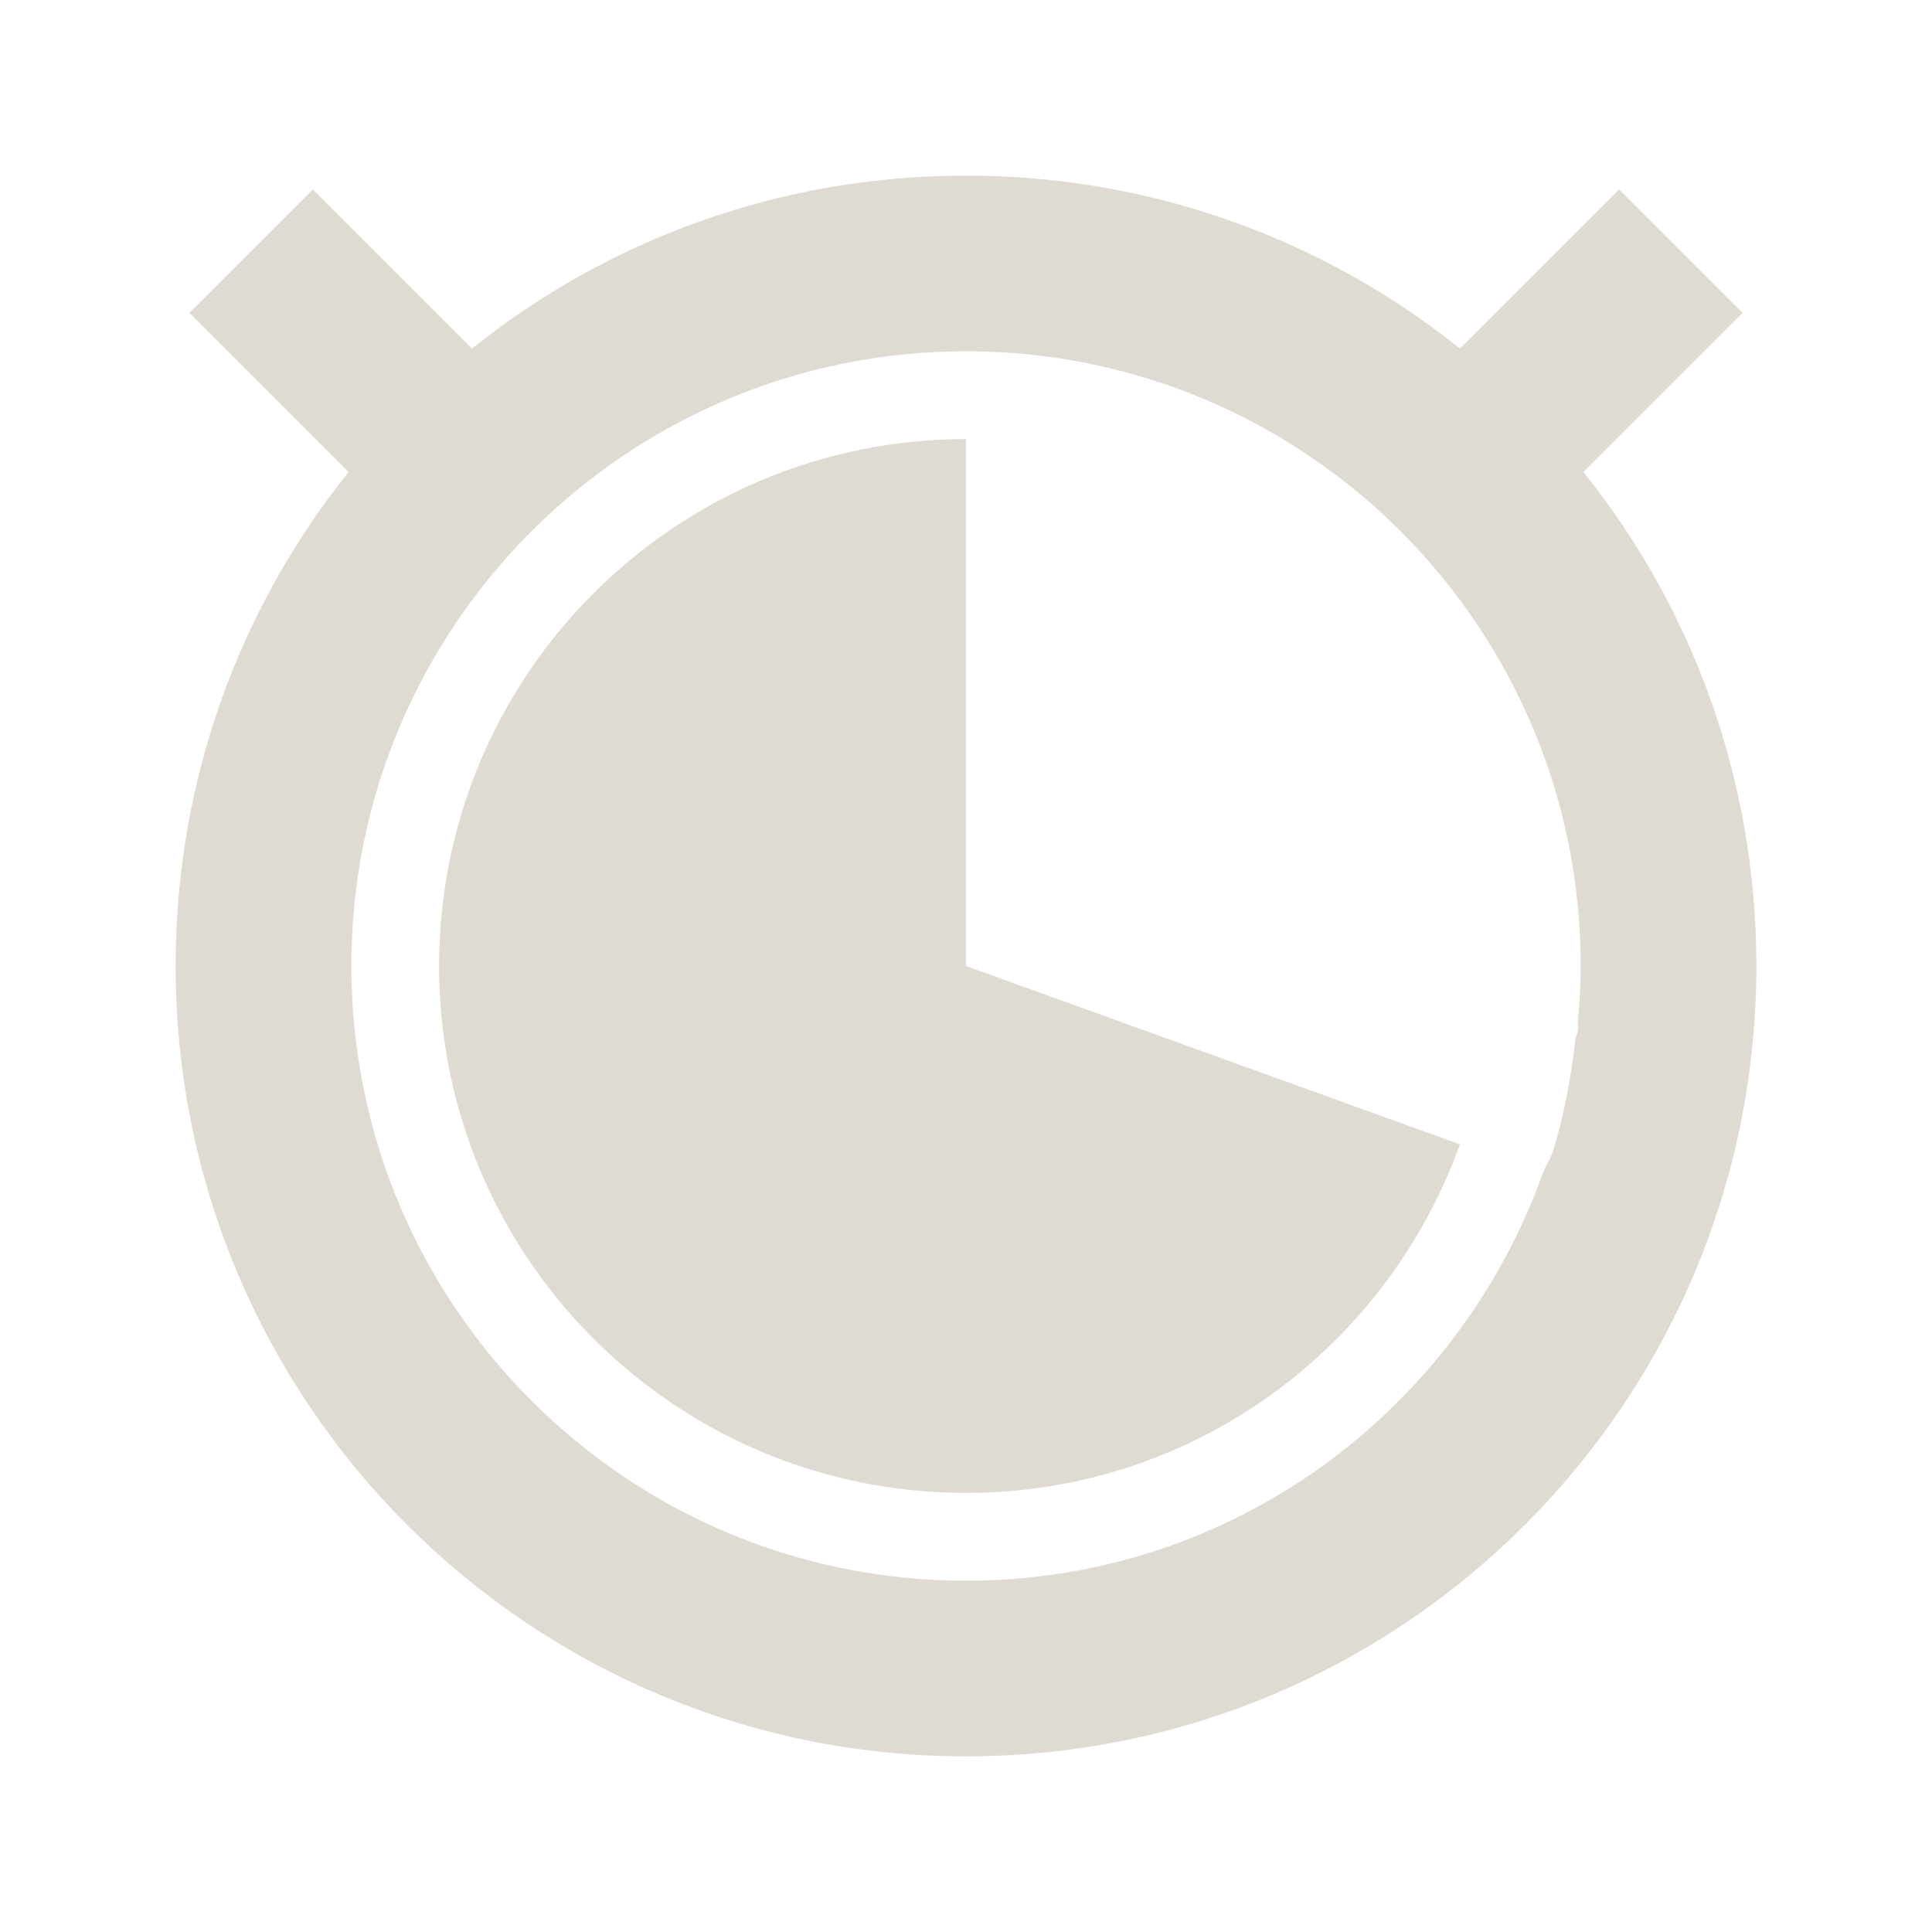
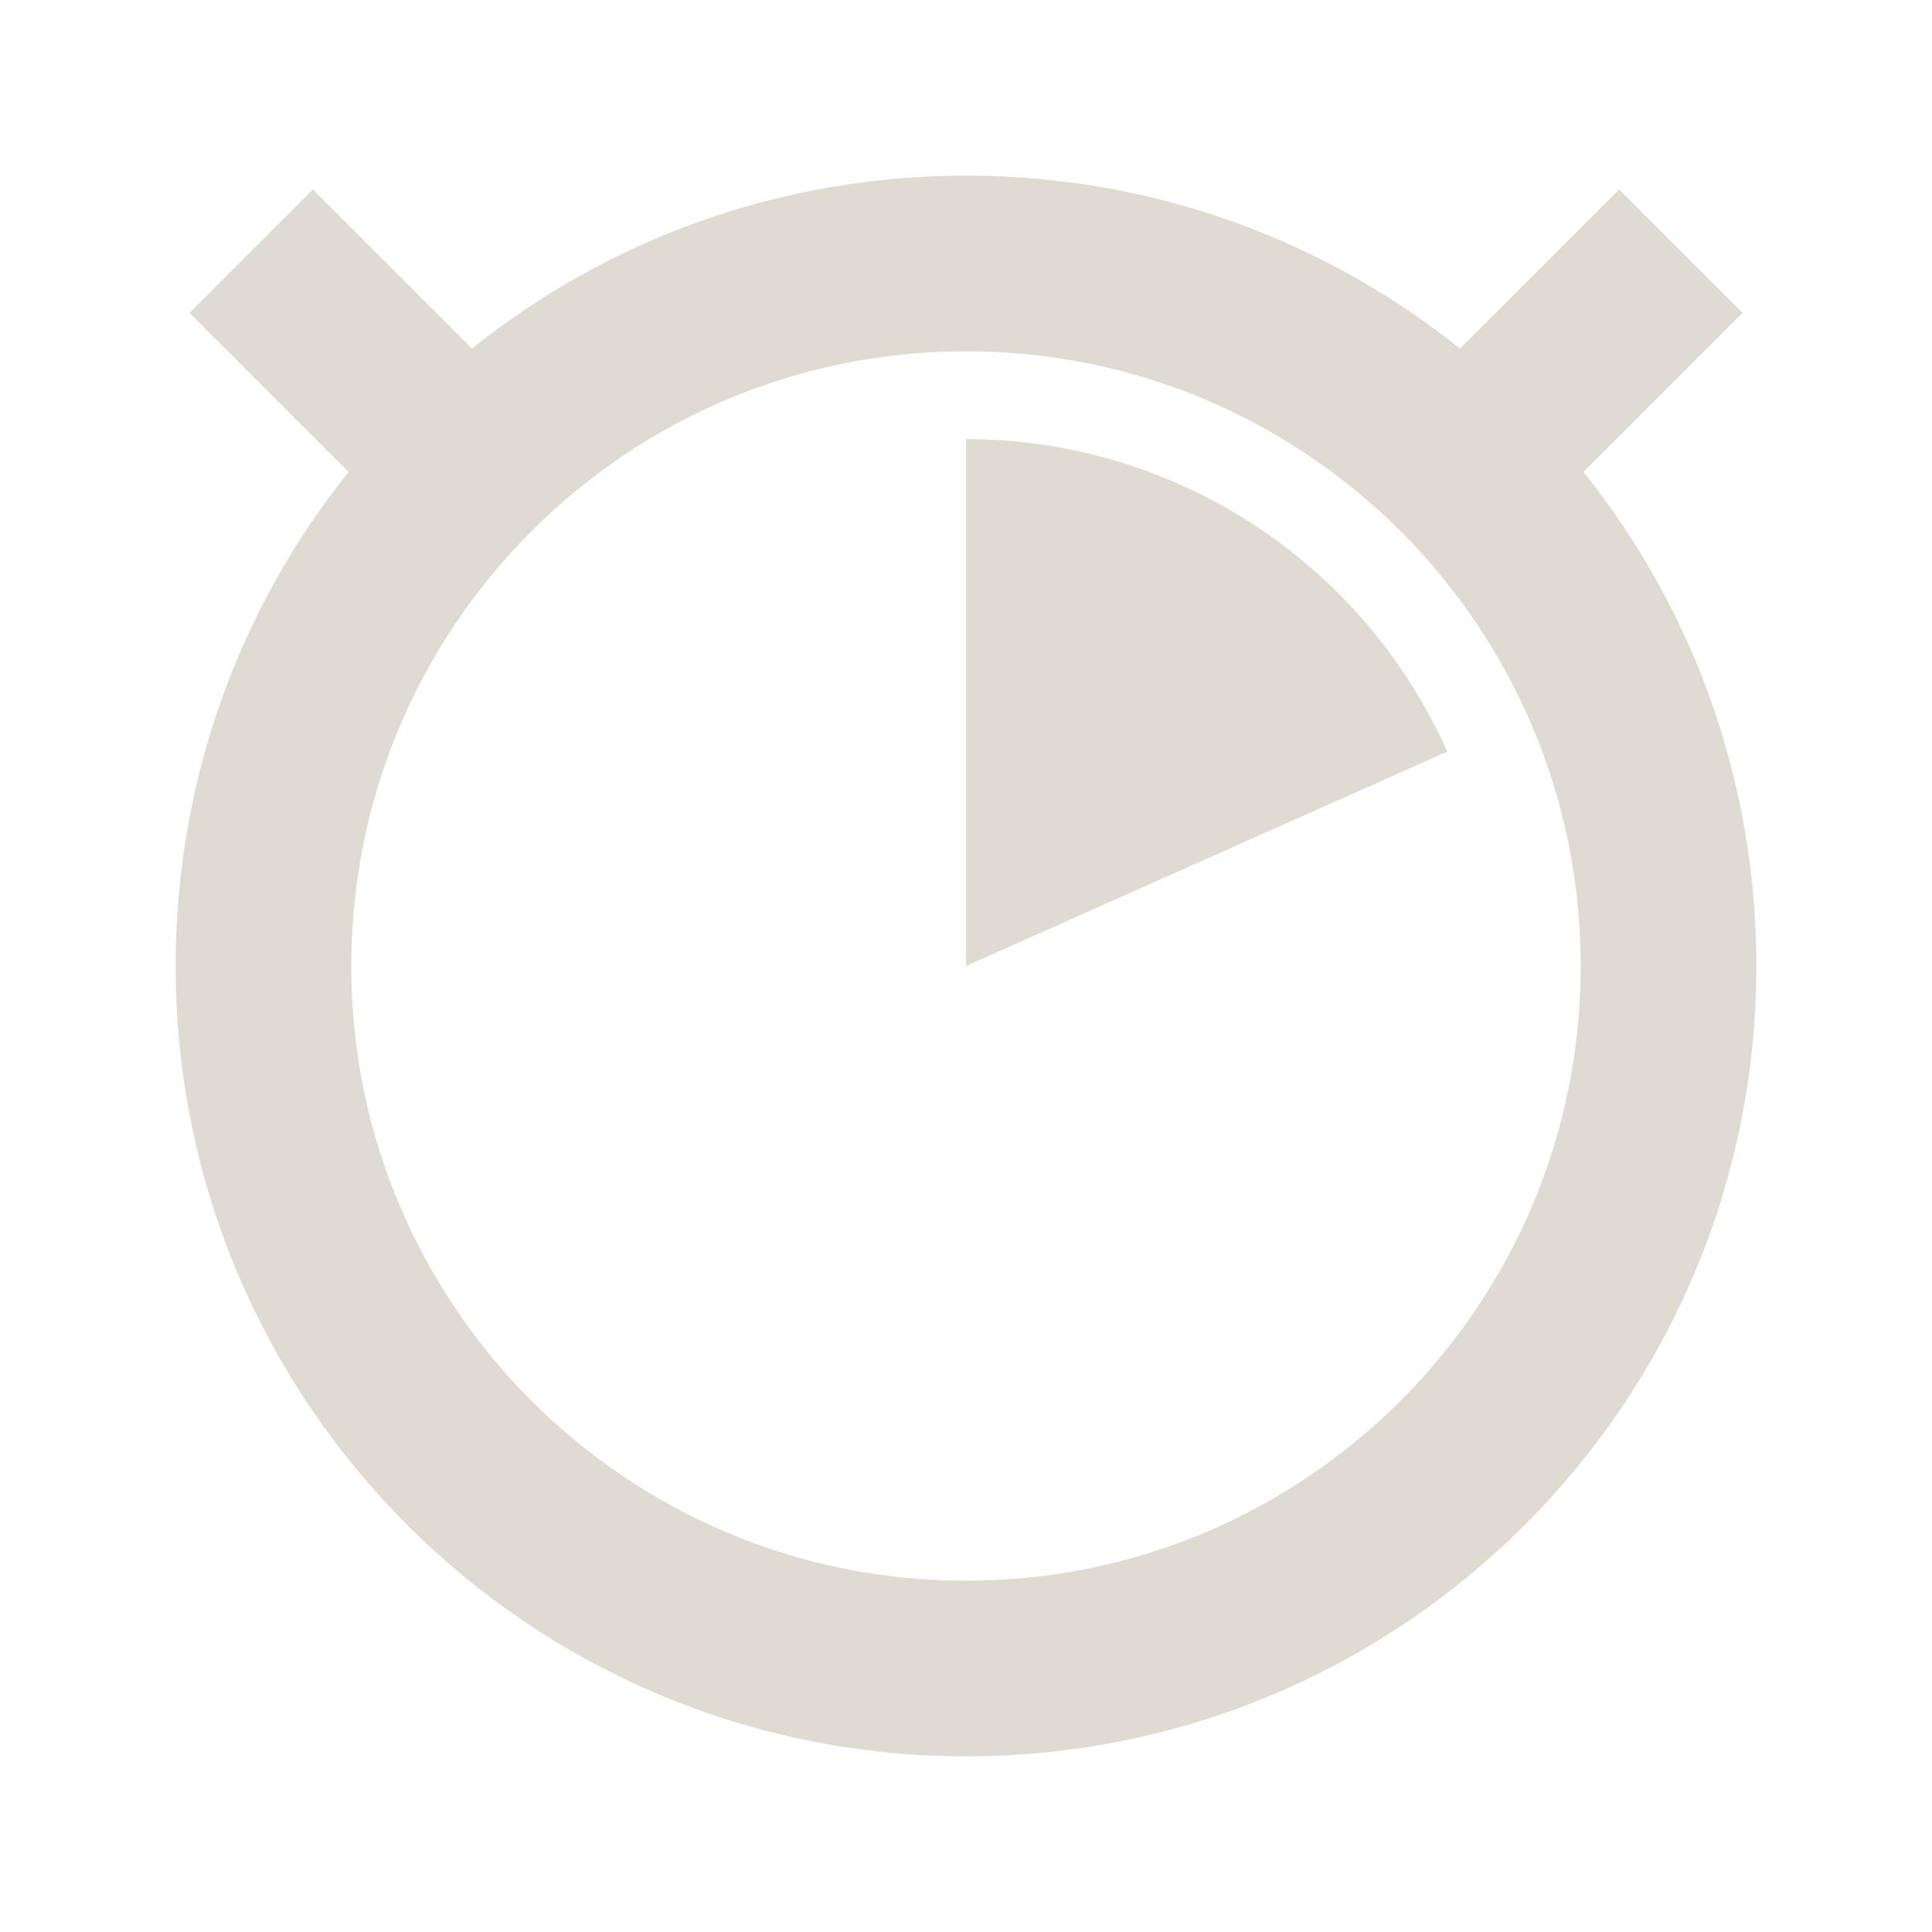
<svg xmlns="http://www.w3.org/2000/svg" width="22" height="22" id="svg2" version="1.1">
  <defs id="defs4" />
  <g id="layer1" transform="translate(0,-1030.362)">
-     <path style="fill:#dfdbd2;fill-opacity:1;stroke:none" d="m 11,1032.362 c -2.128,0 -4.084,0.734 -5.625,1.969 l -1.812,-1.812 -1.406,1.406 1.812,1.812 C 2.734,1037.278 2,1039.235 2,1041.362 c 0,4.971 4.029,9 9,9 4.971,0 9,-4.029 9,-9 0,-2.128 -0.734,-4.085 -1.969,-5.625 l 1.812,-1.812 -1.406,-1.406 -1.812,1.812 c -1.541,-1.234 -3.497,-1.969 -5.625,-1.969 z m 0,2 c 3.866,0 7,3.134 7,7 0,0.208 -0.014,0.421 -0.031,0.625 -0.003,0.031 0.003,0.063 0,0.094 -0.004,0.043 -0.026,0.082 -0.031,0.125 -0.05,0.43 -0.125,0.848 -0.25,1.25 -0.031,0.1 -0.09,0.183 -0.125,0.281 -0.974,2.695 -3.532,4.625 -6.562,4.625 -3.866,0 -7,-3.134 -7,-7 0,-3.866 3.134,-7 7,-7 z m 0,1 c -3.314,0 -6,2.686 -6,6 0,3.314 2.686,6 6,6 2.599,0 4.791,-1.657 5.625,-3.969 l -5.625,-2.031 0,-6 z" id="path5564" />
+     <path style="opacity:1;fill:#dfdbd2;fill-opacity:1;stroke:none;stroke-width:0;stroke-miterlimit:4;stroke-dasharray:none;stroke-opacity:1" d="m 11,1032.362 c -2.128,0 -4.084,0.734 -5.625,1.969 l -1.812,-1.812 -1.406,1.406 1.812,1.812 C 2.734,1037.278 2,1039.235 2,1041.362 c 0,4.971 4.029,9 9,9 4.971,0 9,-4.029 9,-9 0,-2.128 -0.734,-4.085 -1.969,-5.625 l 1.812,-1.812 -1.406,-1.406 -1.812,1.812 c -1.541,-1.234 -3.497,-1.969 -5.625,-1.969 z m 0,2 c 3.866,0 7,3.134 7,7 0,3.866 -3.134,7 -7,7 -3.866,0 -7,-3.134 -7,-7 0,-3.866 3.134,-7 7,-7 z m 0,1 0,6 5.48,-2.441 A 6,6 0 0 0 11,1035.362 Z" id="path4360" />
  </g>
</svg>
